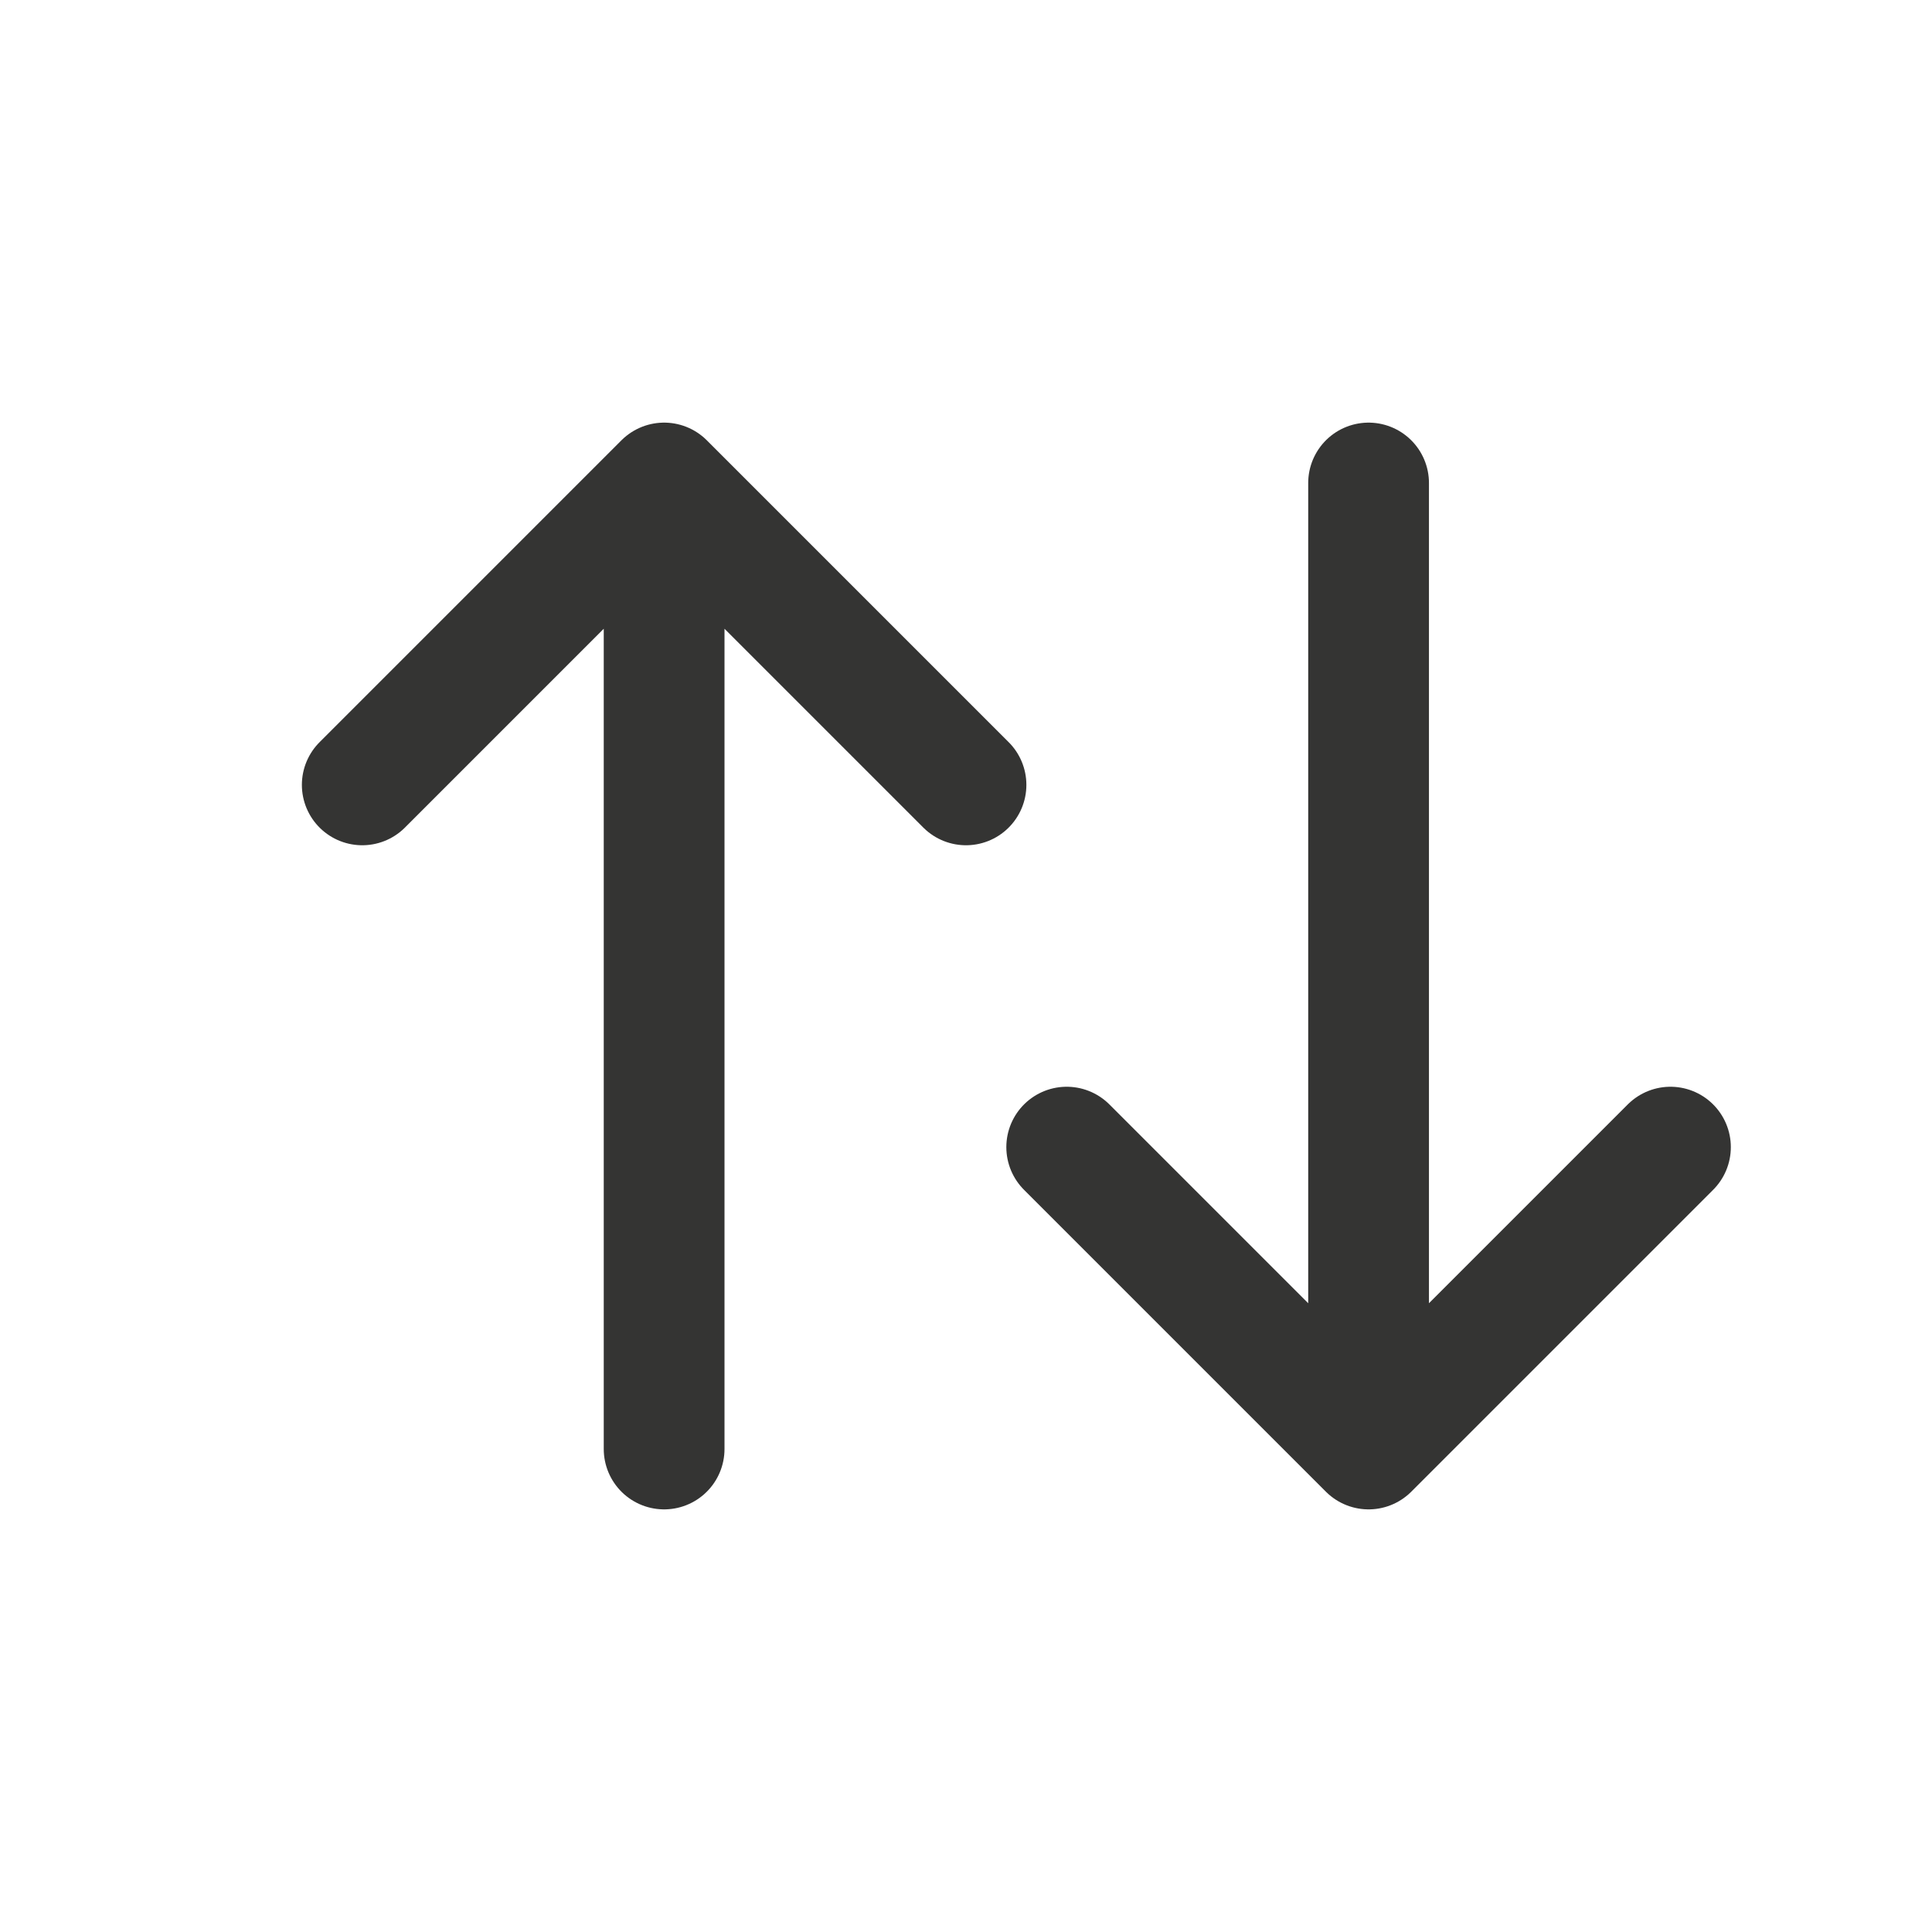
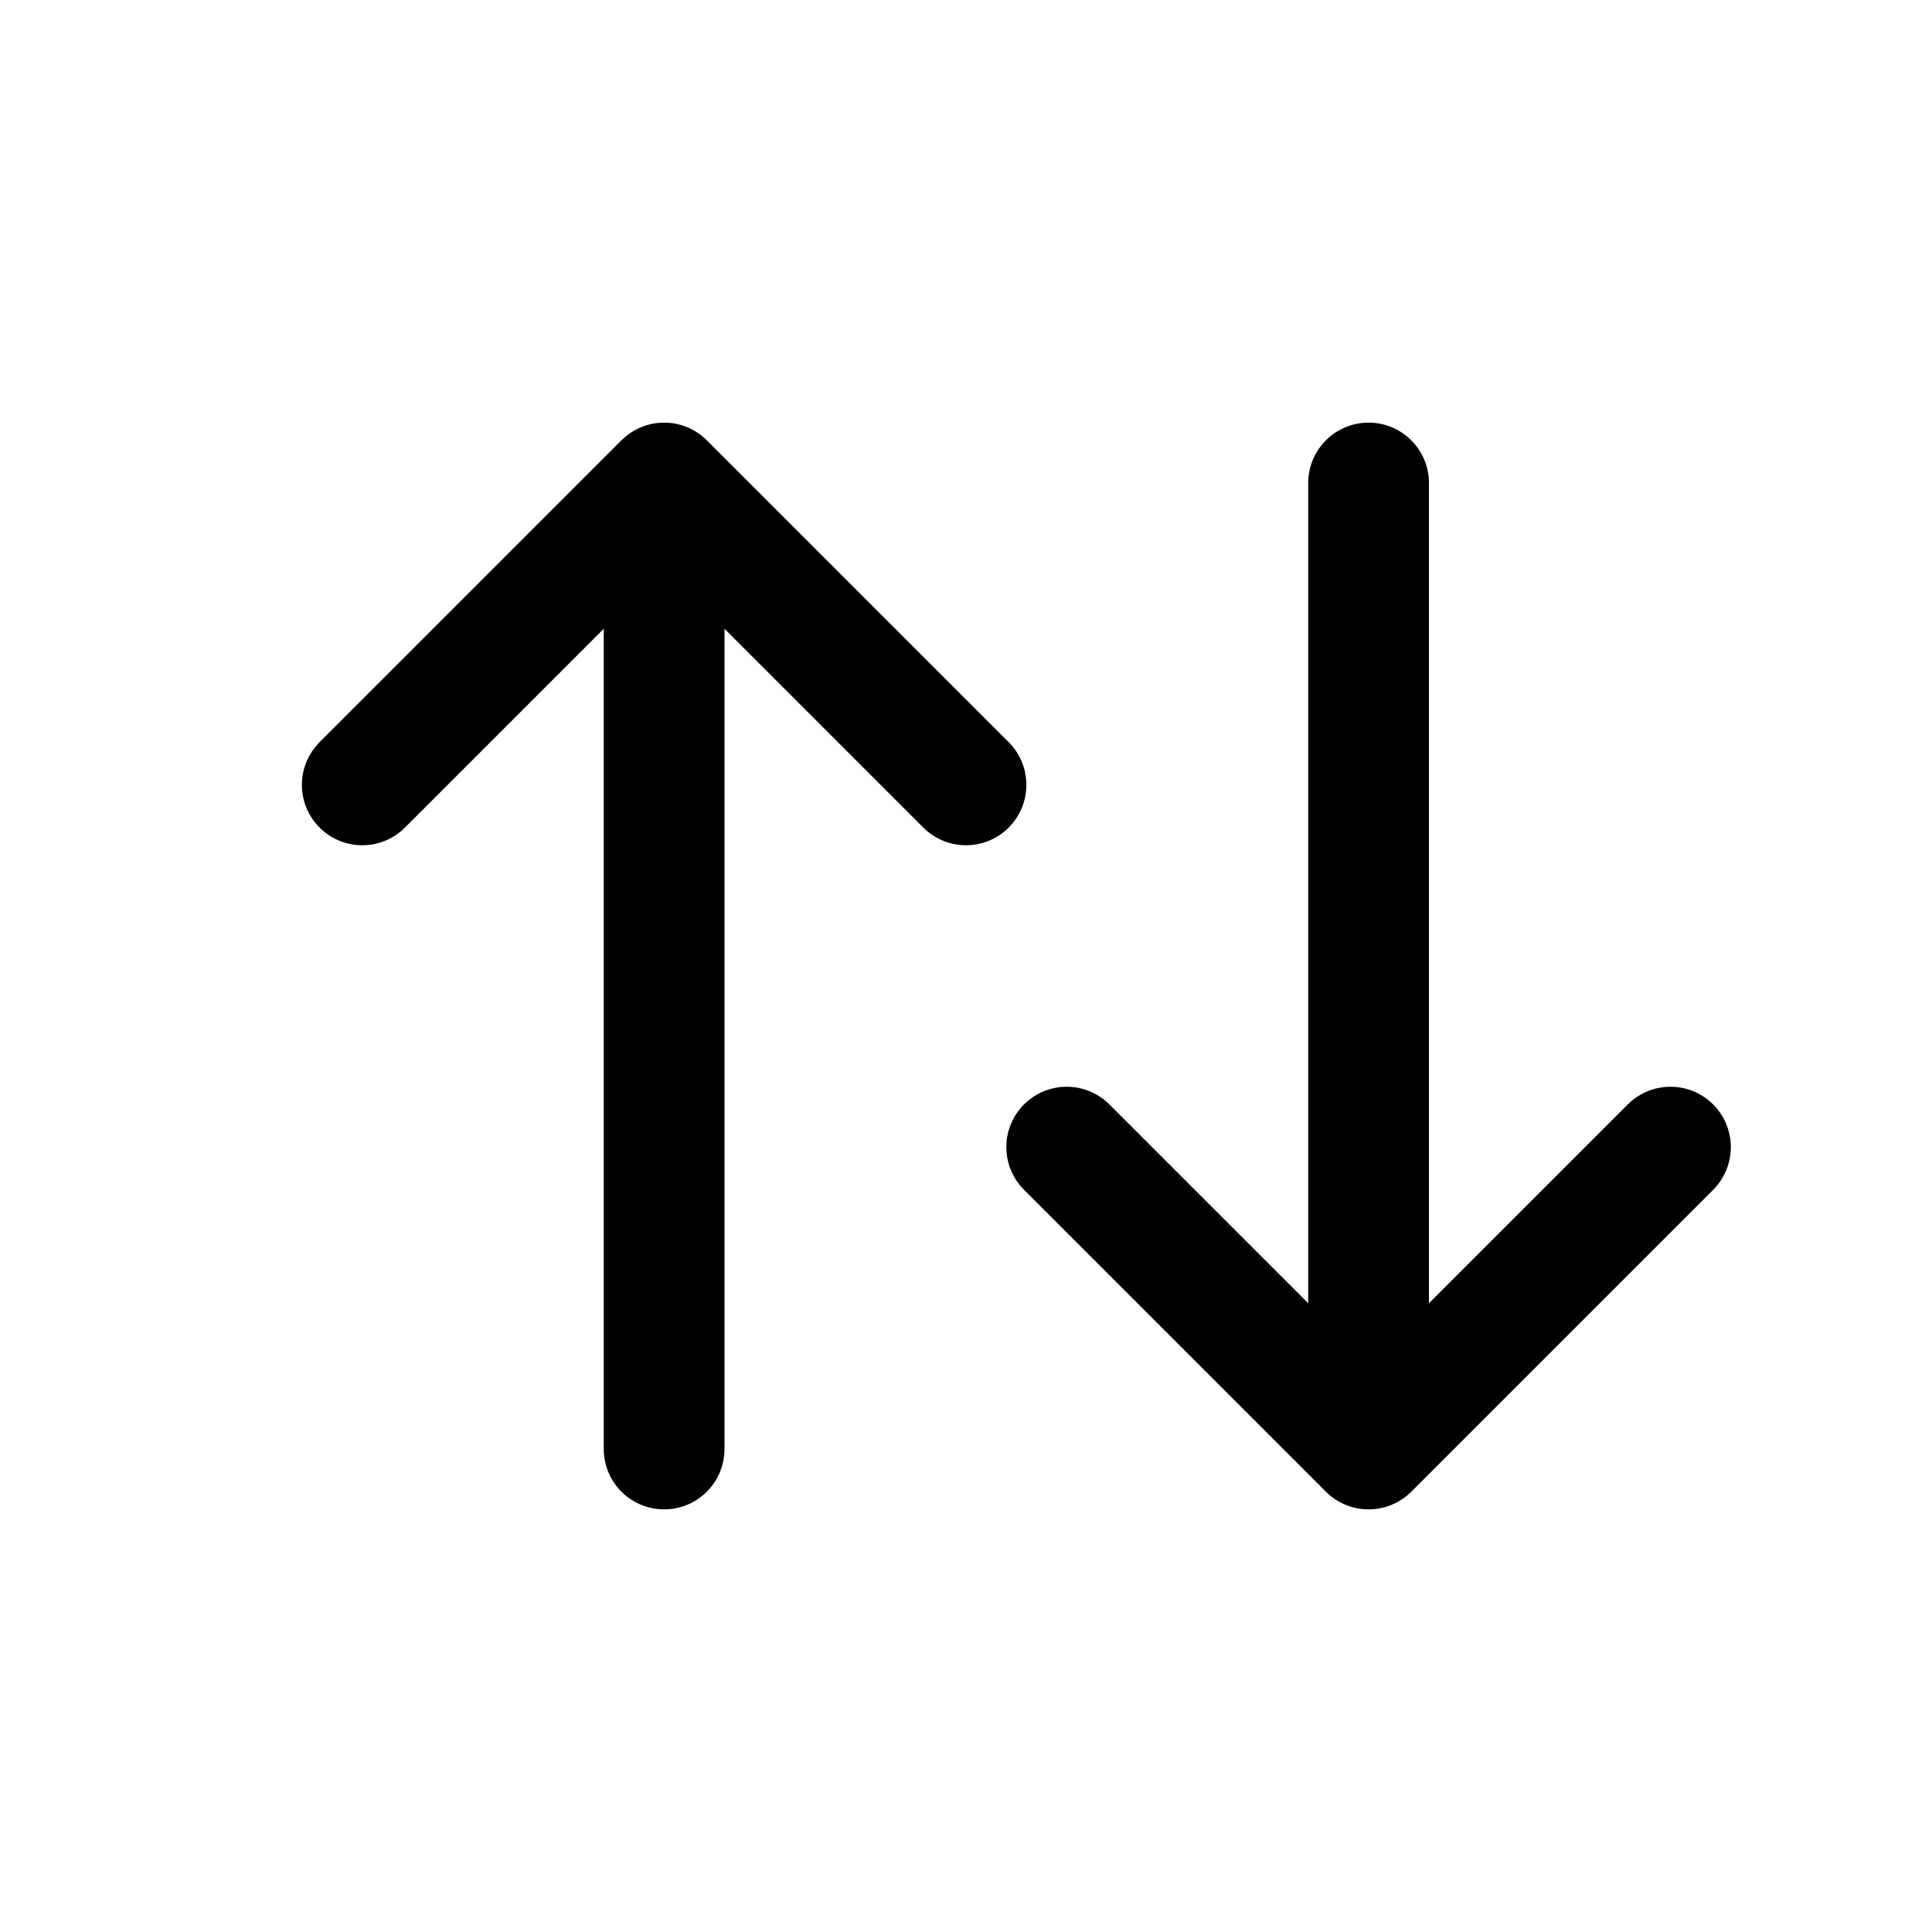
<svg xmlns="http://www.w3.org/2000/svg" width="16" height="16" viewBox="0 0 16 16" fill="none">
-   <path d="M3 6.5L5.5 4M5.5 4L5.5 12M5.5 4L8 6.5" stroke="#343433" stroke-linecap="round" stroke-linejoin="round" />
-   <path d="M13.834 9.5L11.334 12M11.334 12V4M11.334 12L8.834 9.5" stroke="#343433" stroke-linecap="round" stroke-linejoin="round" />
+   <path d="M3 6.5L5.5 4M5.5 4L5.5 12M5.5 4L8 6.5" stroke="currentColor" stroke-linecap="round" stroke-linejoin="round" />
+   <path d="M13.834 9.5L11.334 12M11.334 12V4M11.334 12L8.834 9.5" stroke="currentColor" stroke-linecap="round" stroke-linejoin="round" />
</svg>
